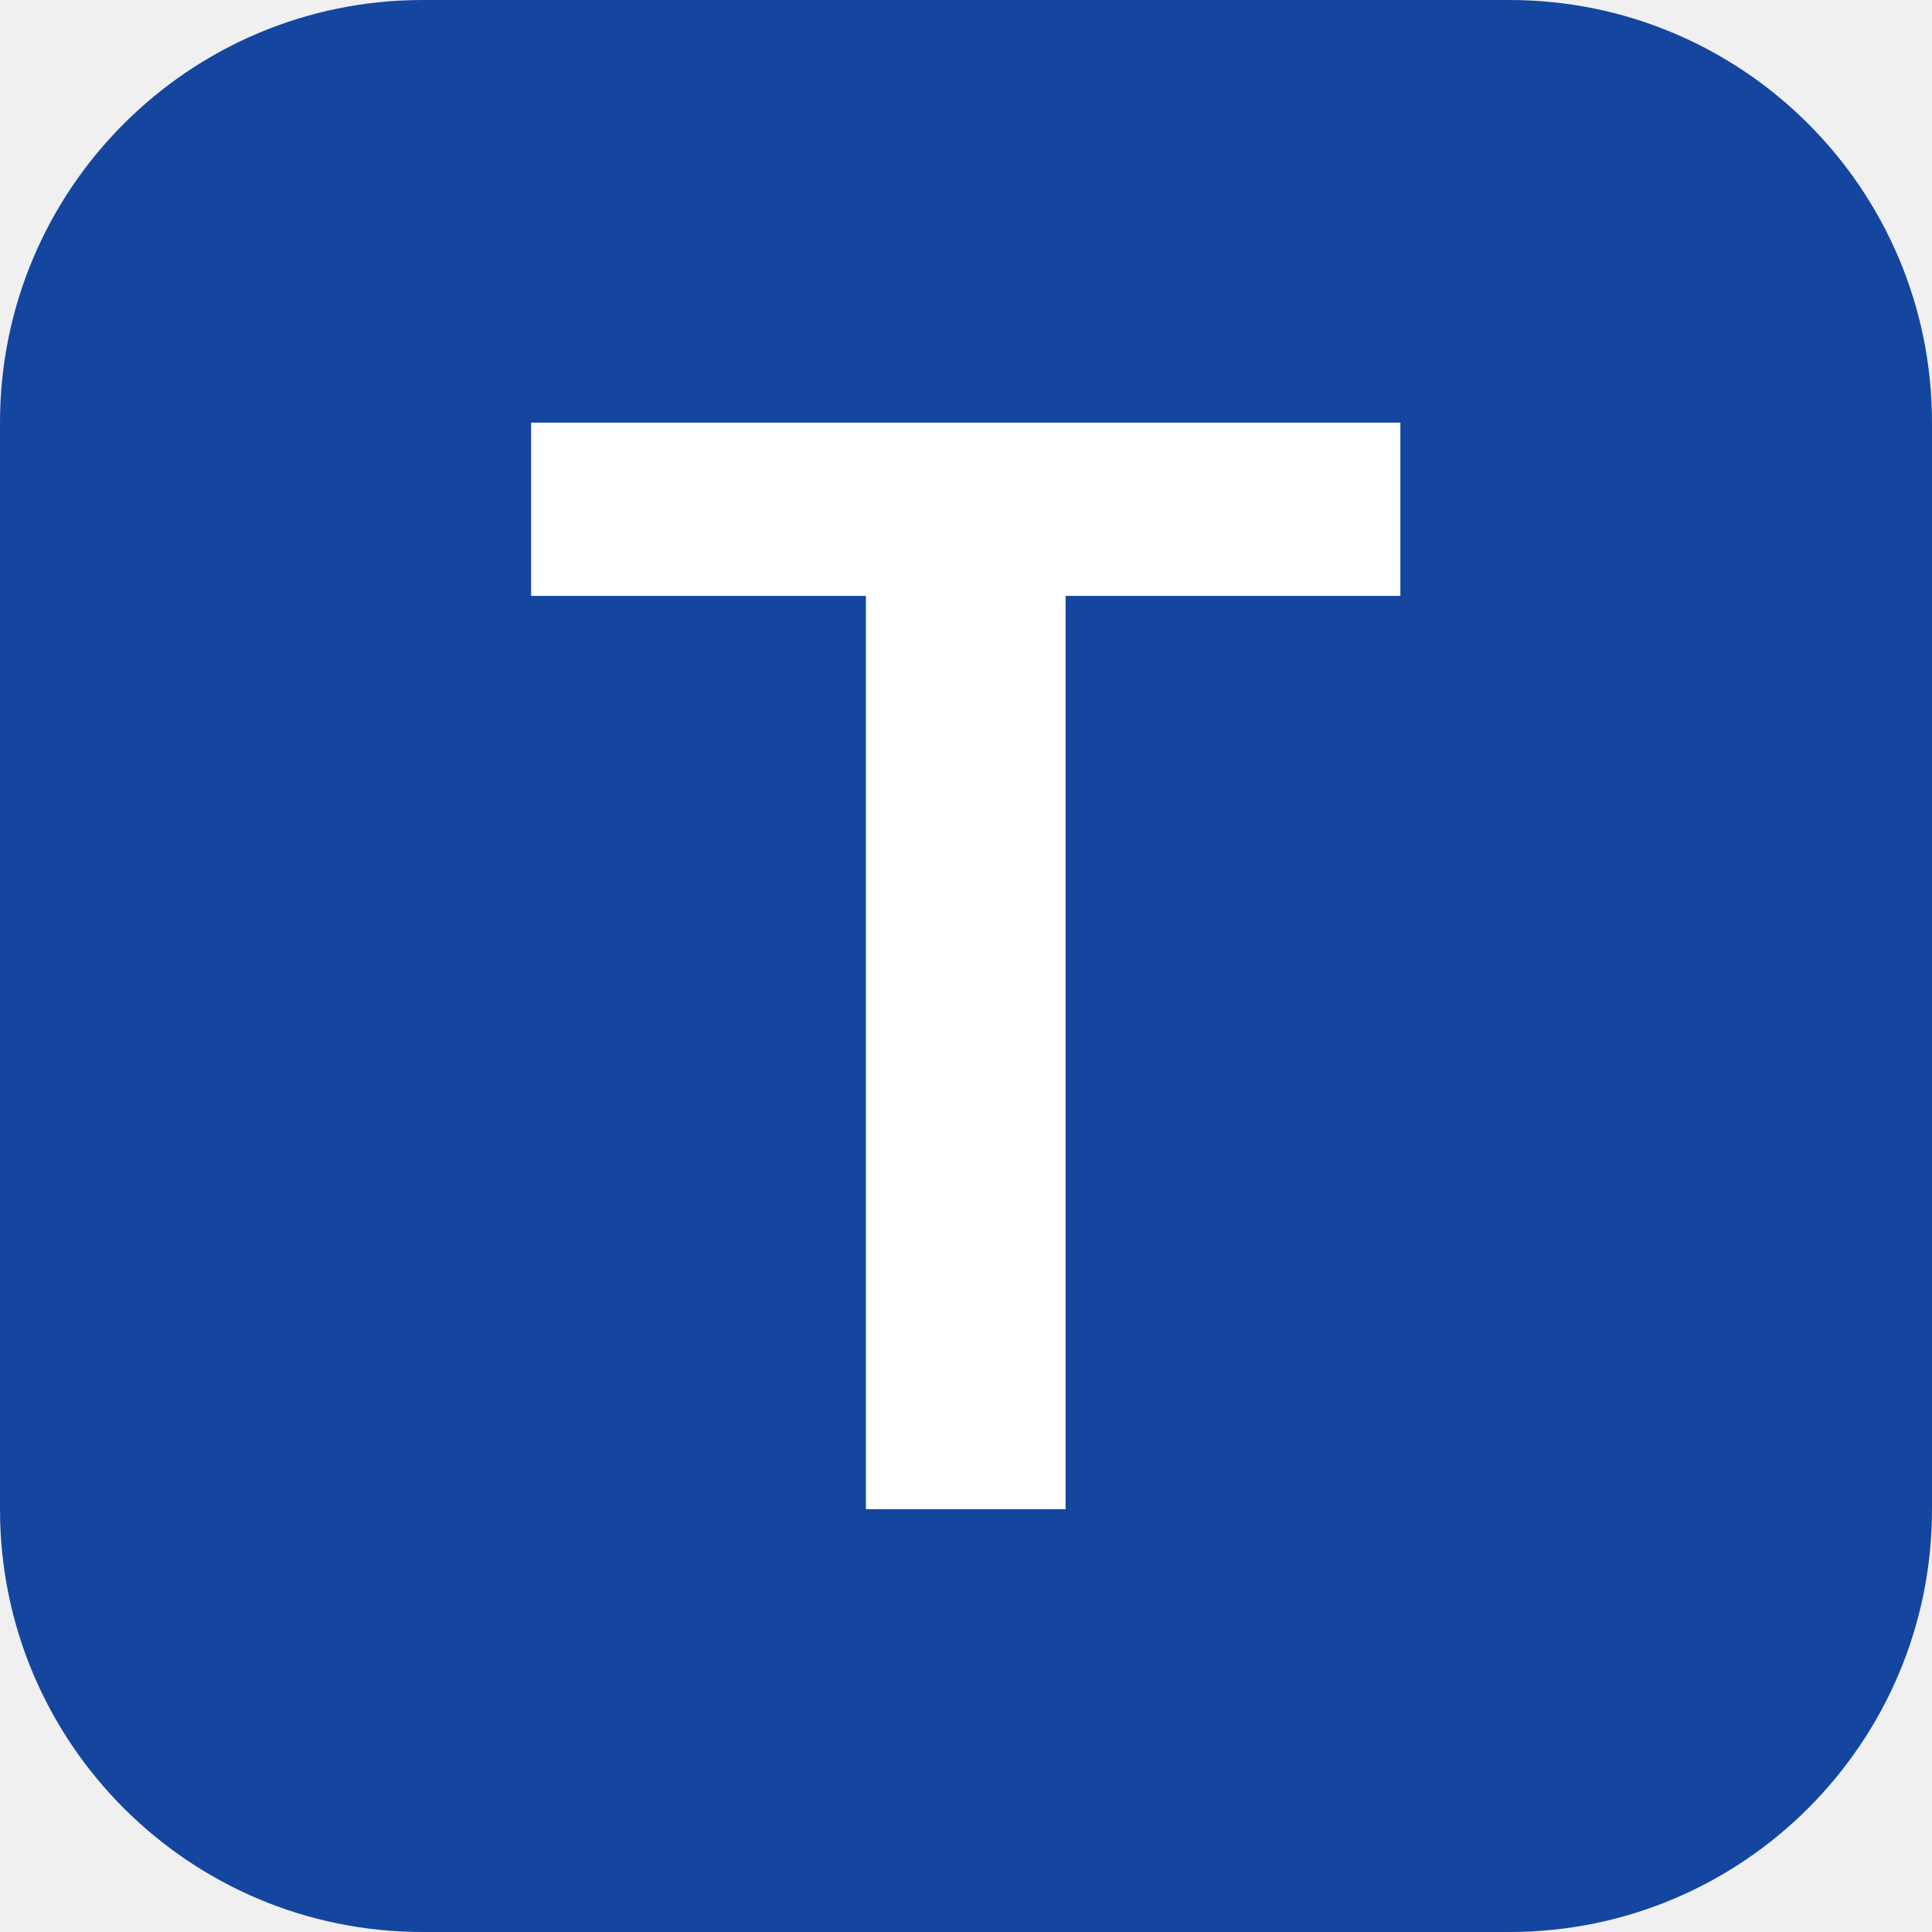
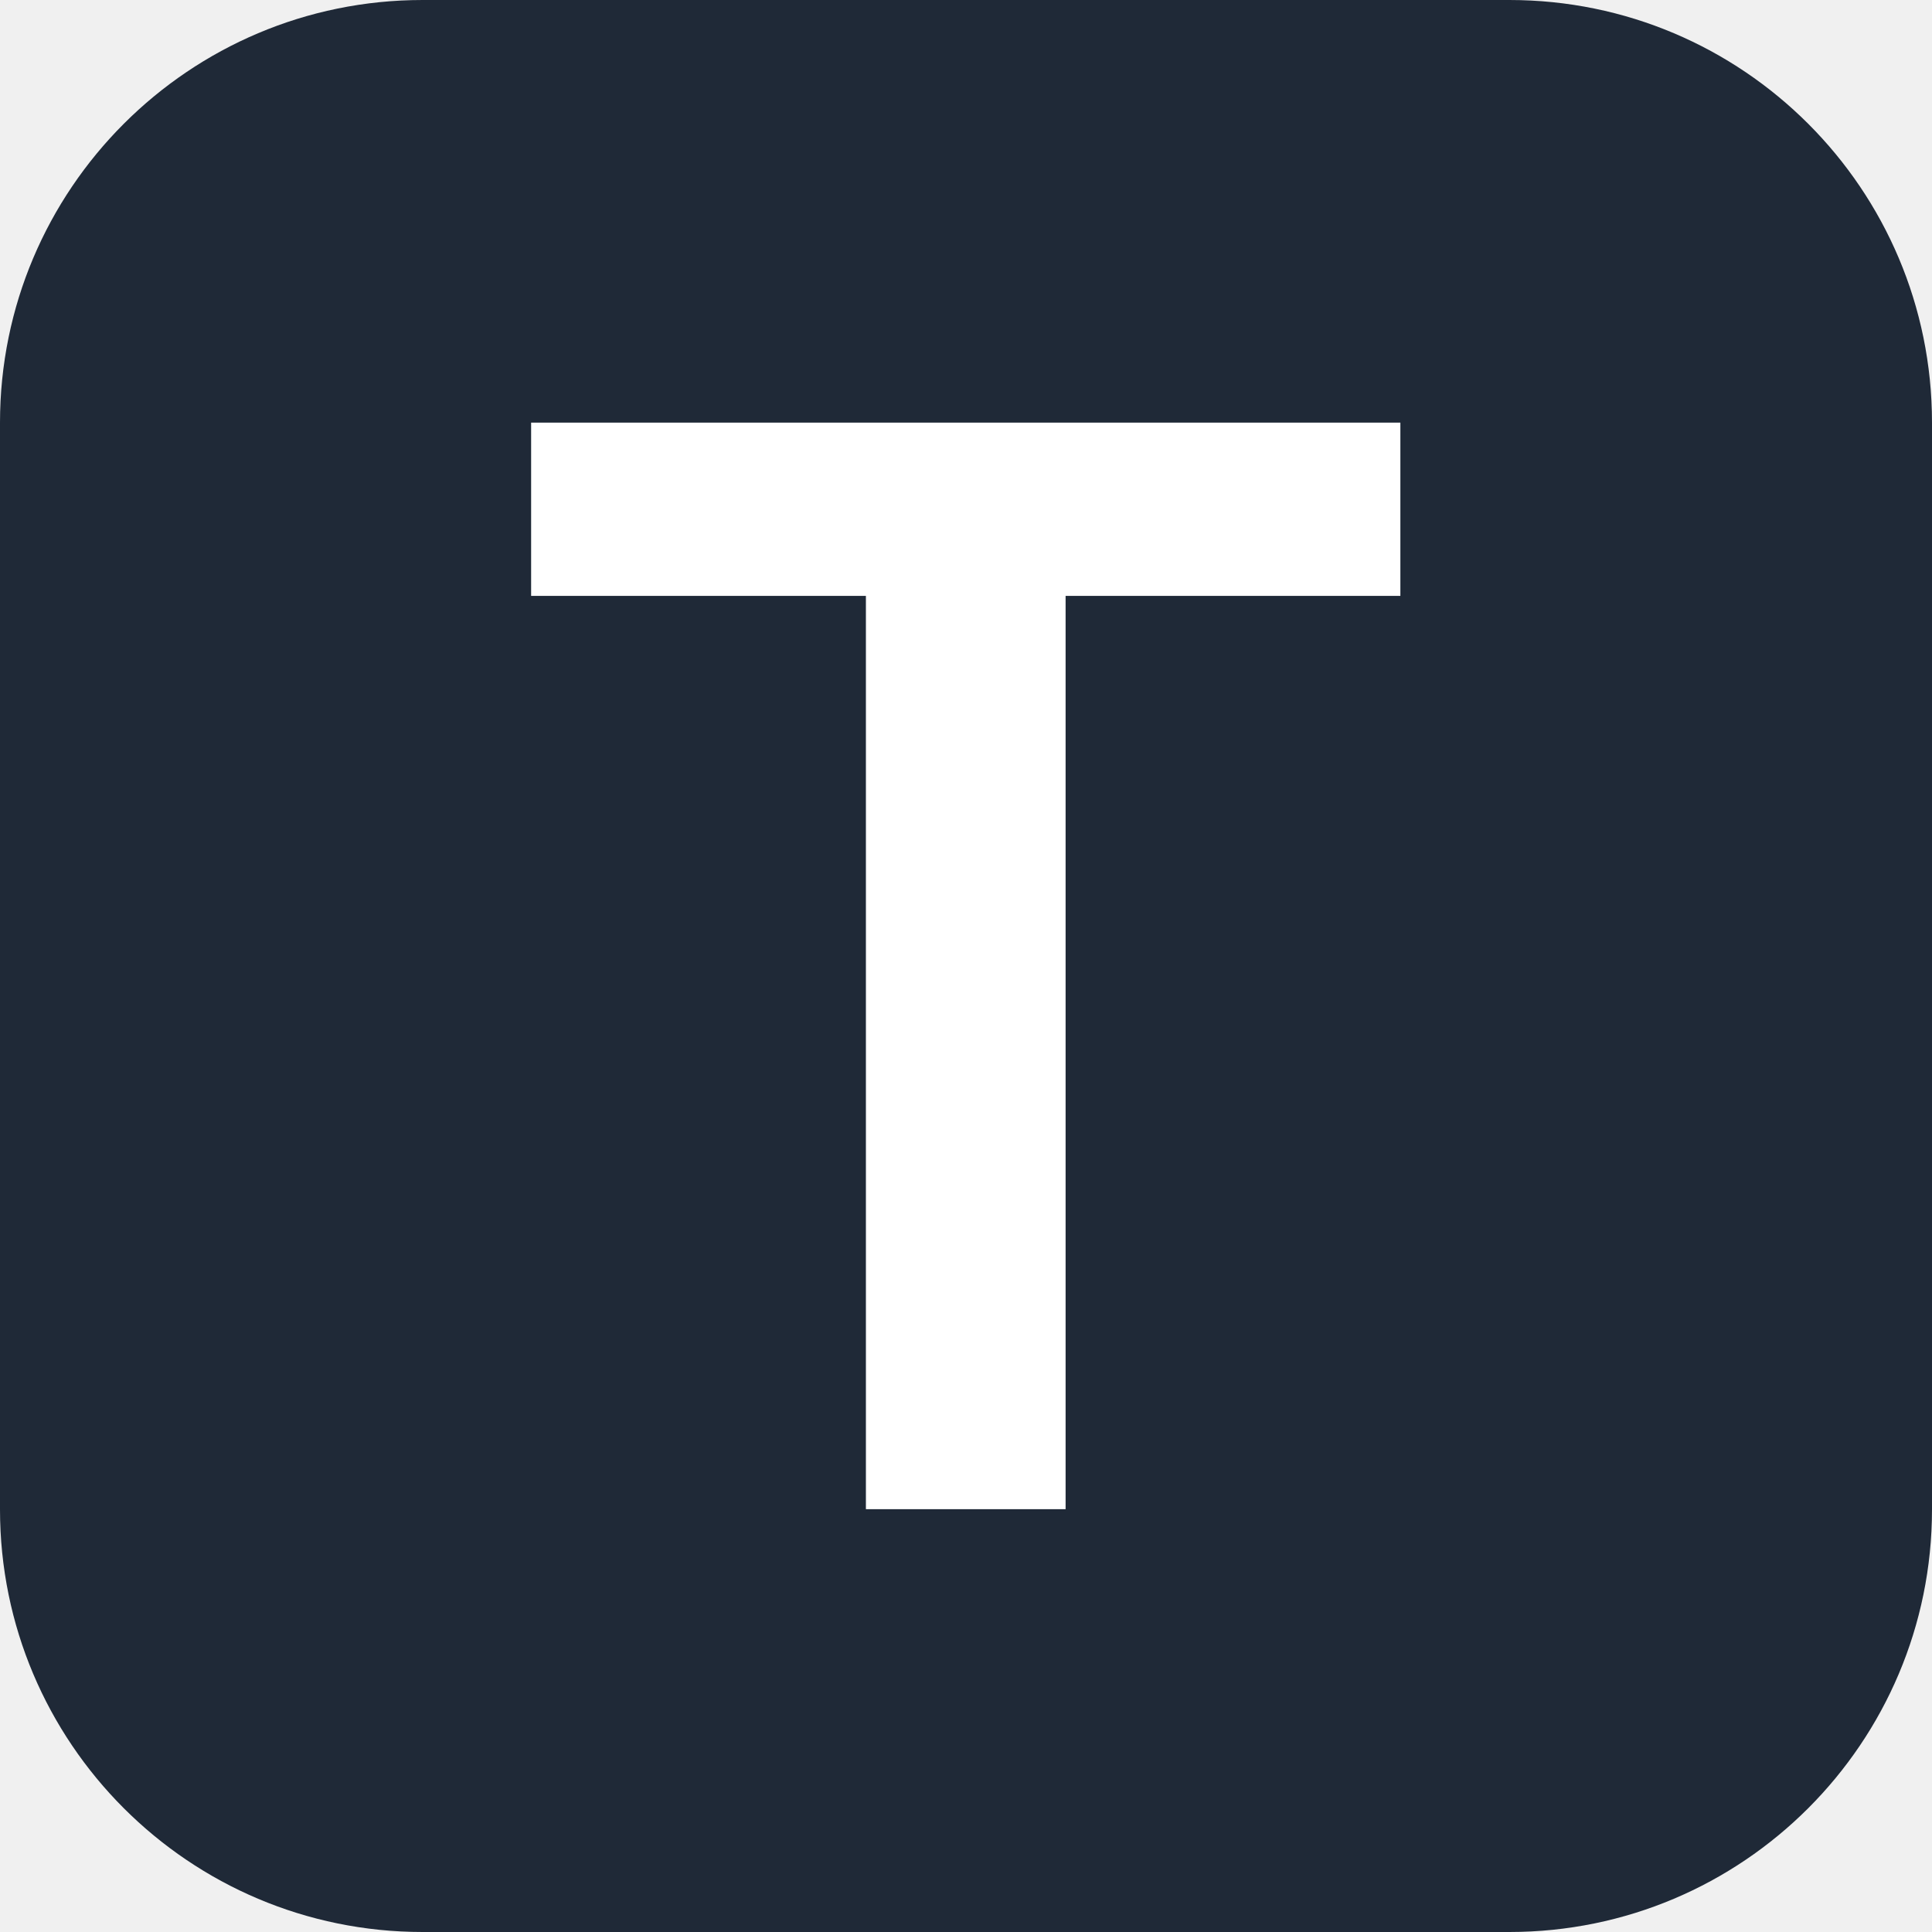
<svg xmlns="http://www.w3.org/2000/svg" viewBox="0 0 32 32">
-   <rect width="32" height="32" rx="7" fill="#1446A0" />
+   <rect width="32" height="32" rx="7" fill="#1F2937" />
  <path transform="translate(7.80 7.00) scale(0.02432)" fill="#fff" d="M269 740V118H41V0H633V118H405V740Z" />
</svg>
